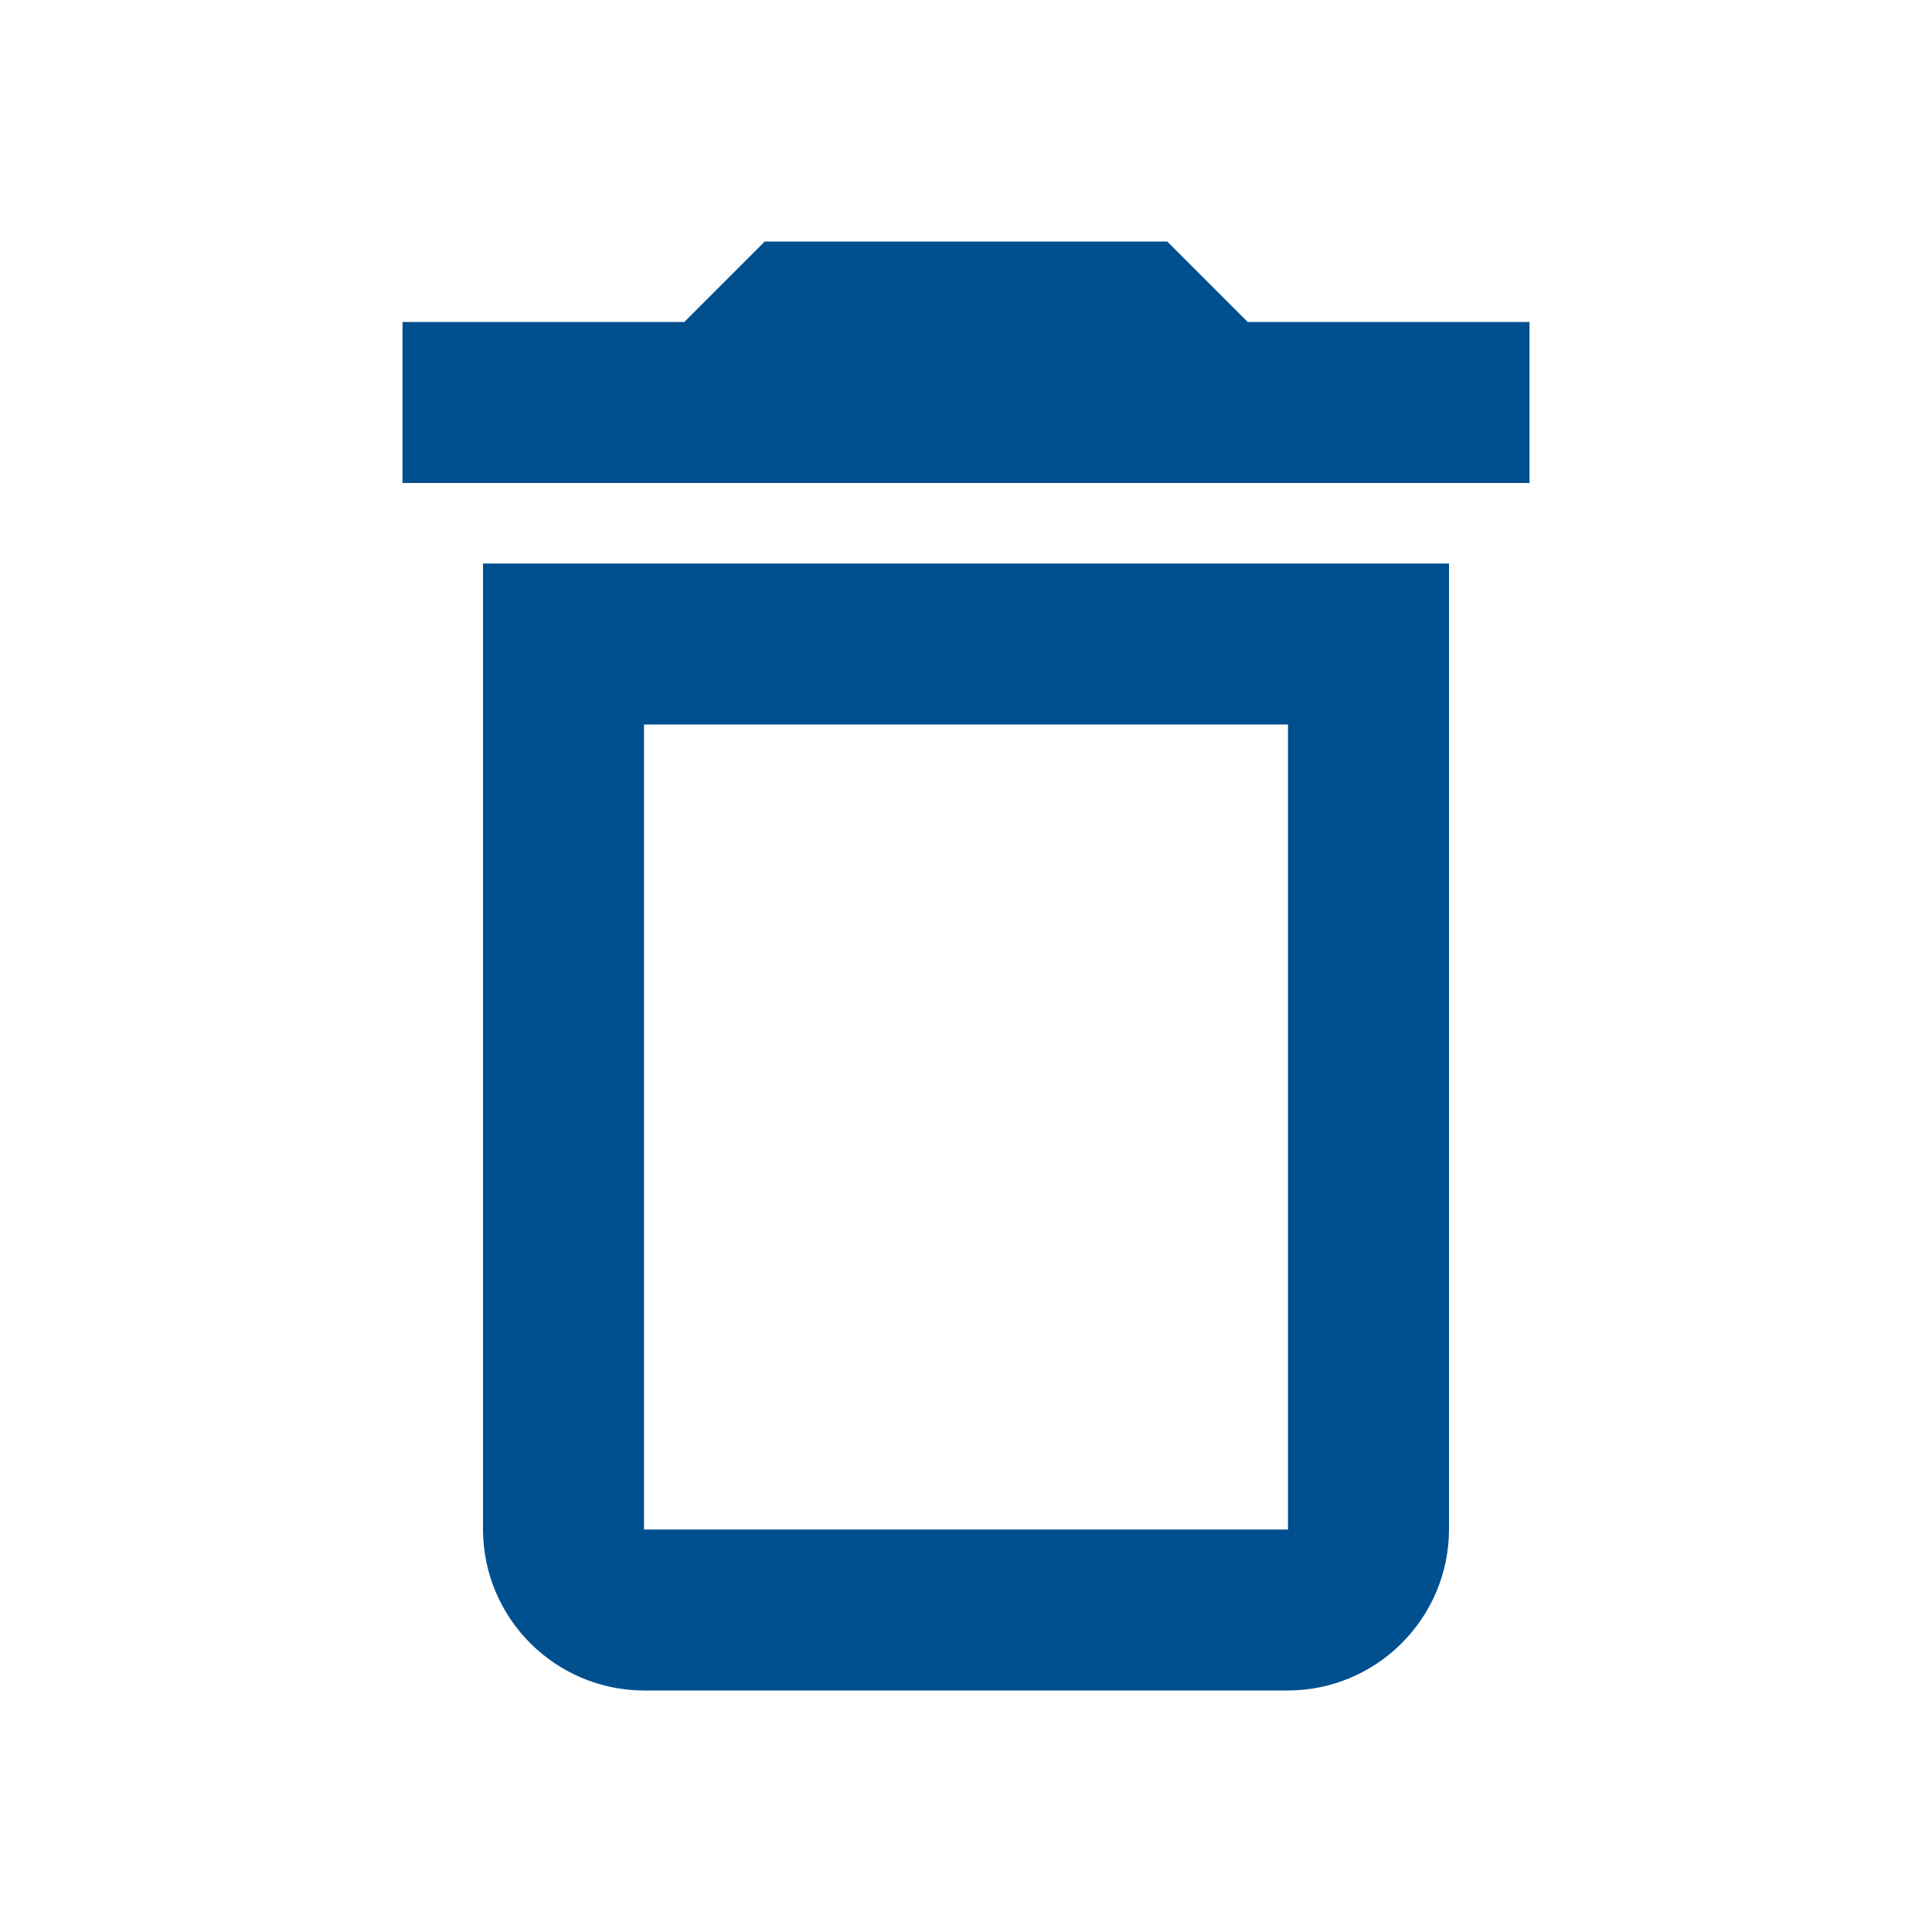
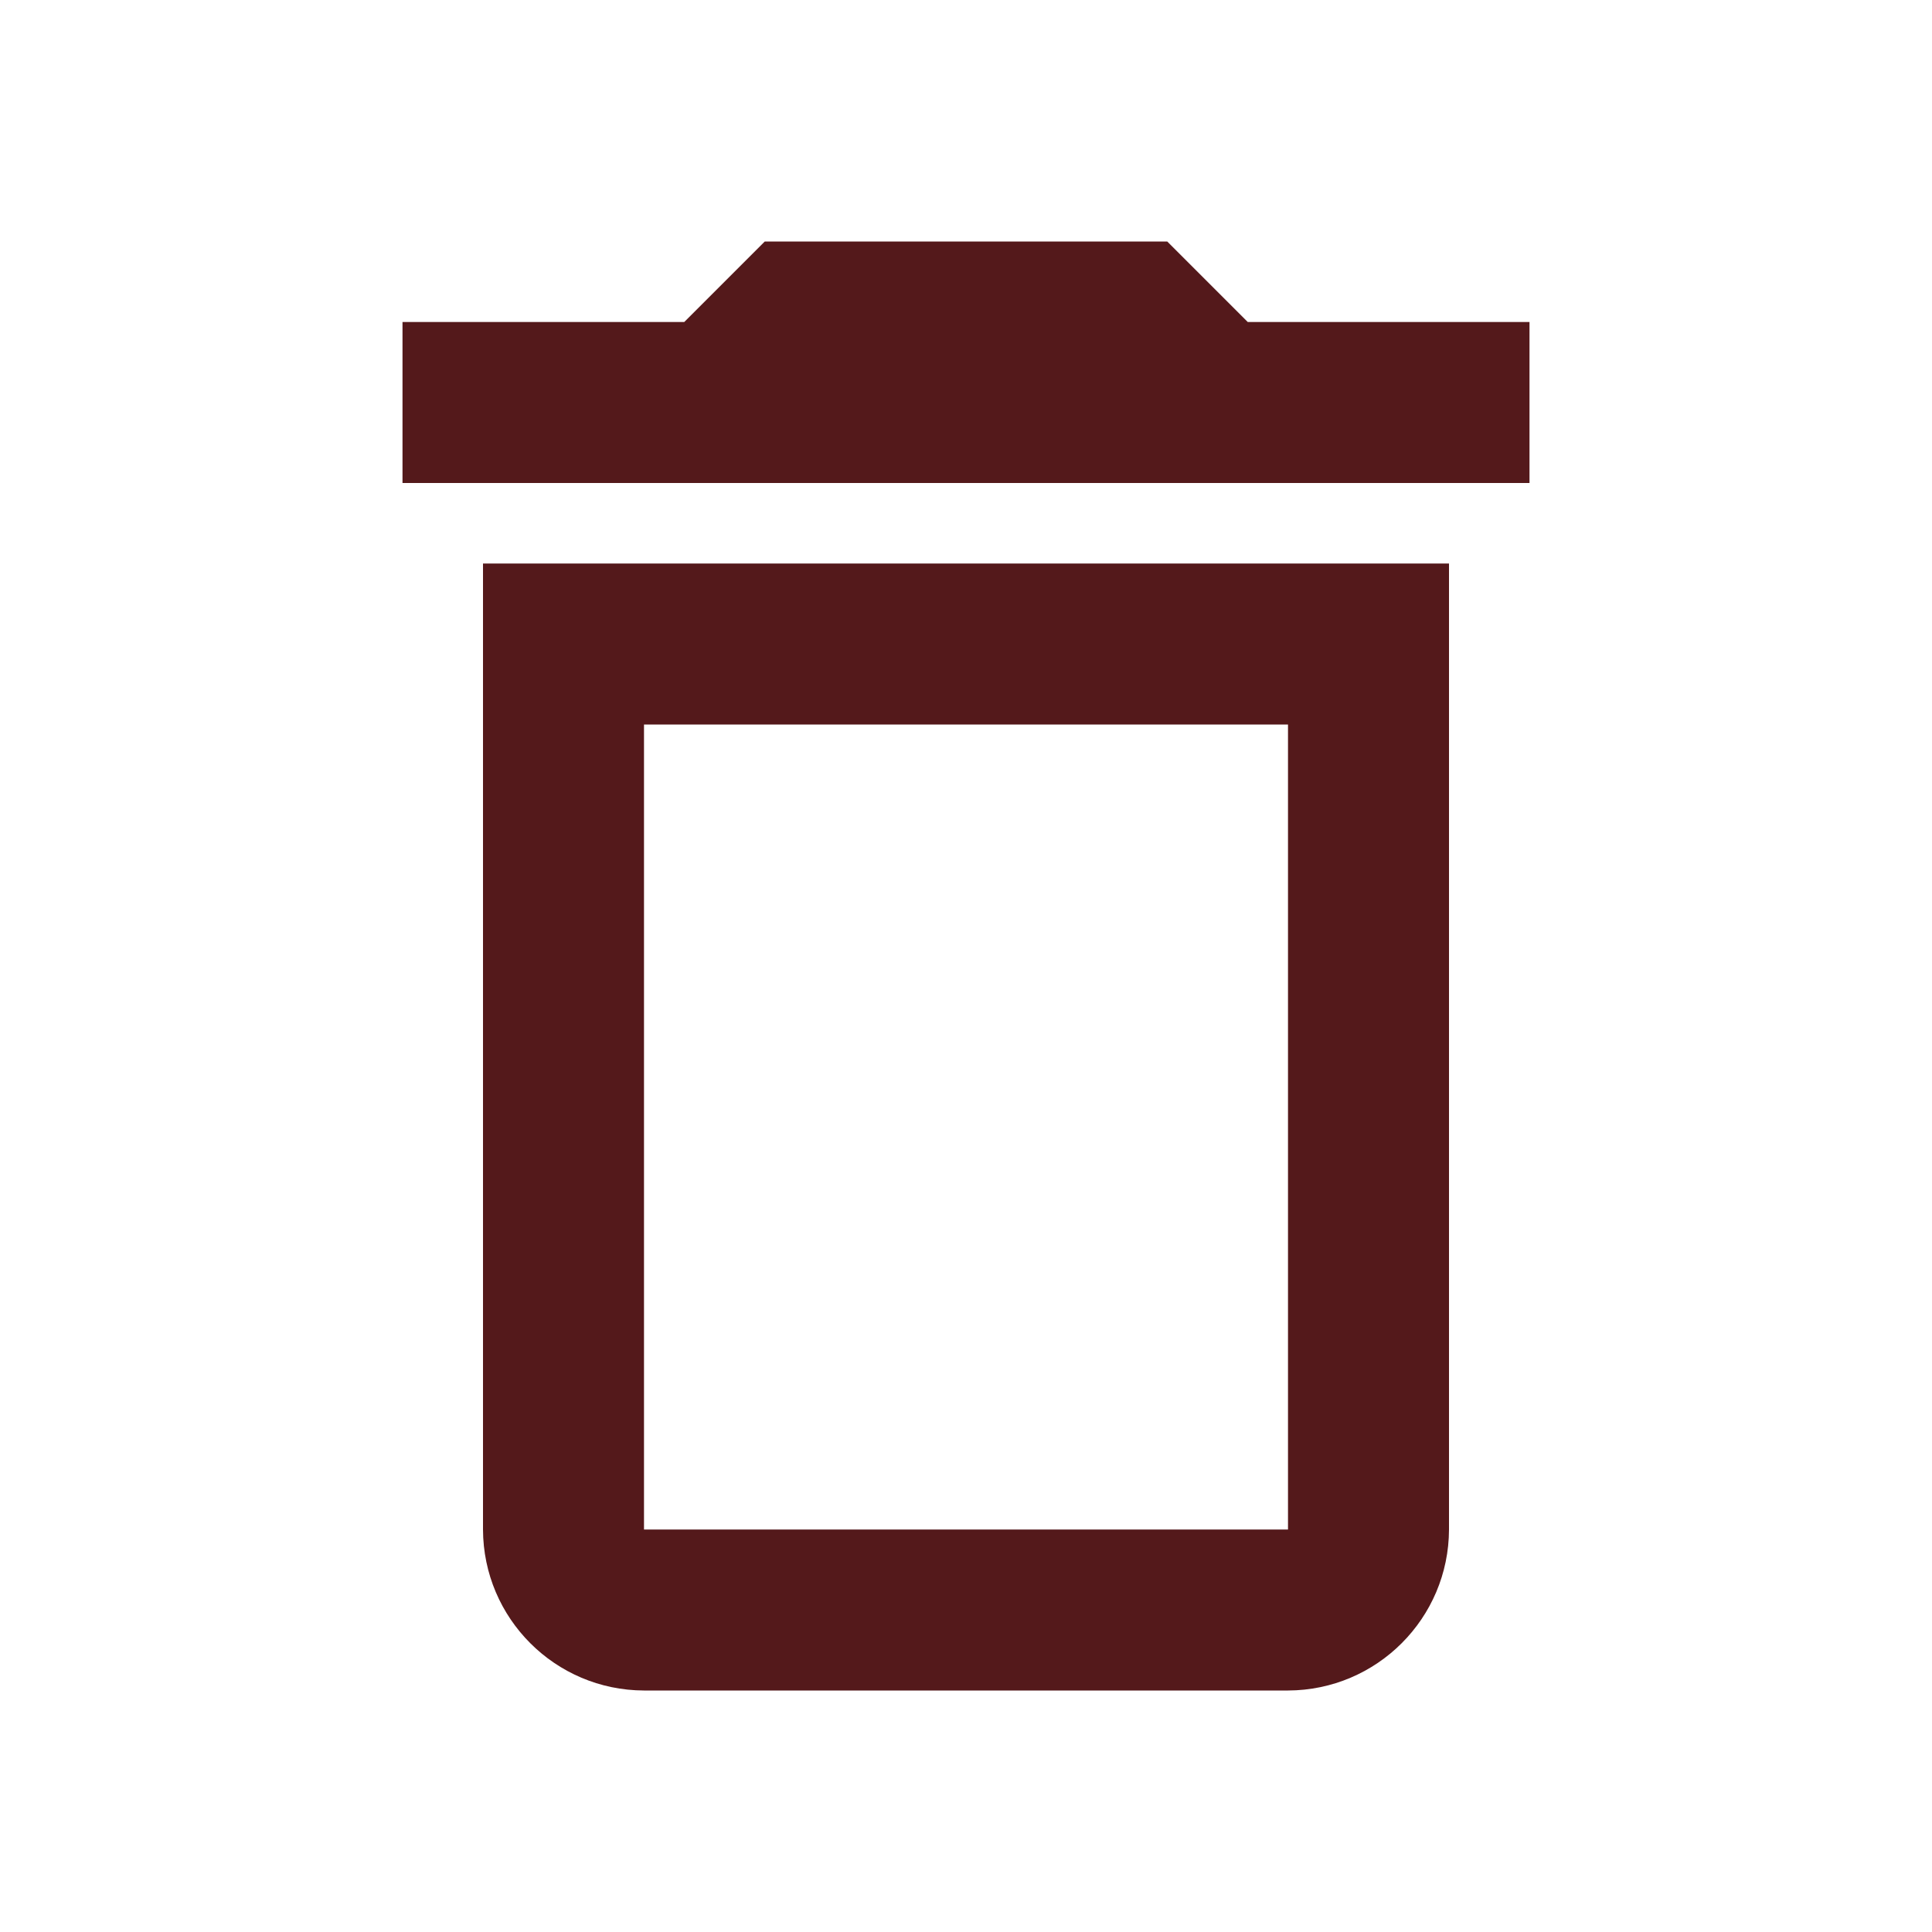
<svg xmlns="http://www.w3.org/2000/svg" id="delete_outline_black_24dp_2_" data-name="delete_outline_black_24dp (2)" width="24" height="24" viewBox="0 0 24 24">
  <path id="Trazado_11651" data-name="Trazado 11651" d="M0,0H24V24H0Z" fill="none" />
-   <path id="Trazado_11652" data-name="Trazado 11652" d="M6,19a2.006,2.006,0,0,0,2,2h8a2.006,2.006,0,0,0,2-2V7H6ZM8,9h8V19H8Zm7.5-5-1-1h-5l-1,1H5V6H19V4Z" fill="#004f8f" />
+   <path id="Trazado_11652" data-name="Trazado 11652" d="M6,19a2.006,2.006,0,0,0,2,2h8a2.006,2.006,0,0,0,2-2V7H6ZM8,9h8V19H8Zm7.5-5-1-1h-5l-1,1H5V6H19V4Z" fill="#54191b" />
</svg>
